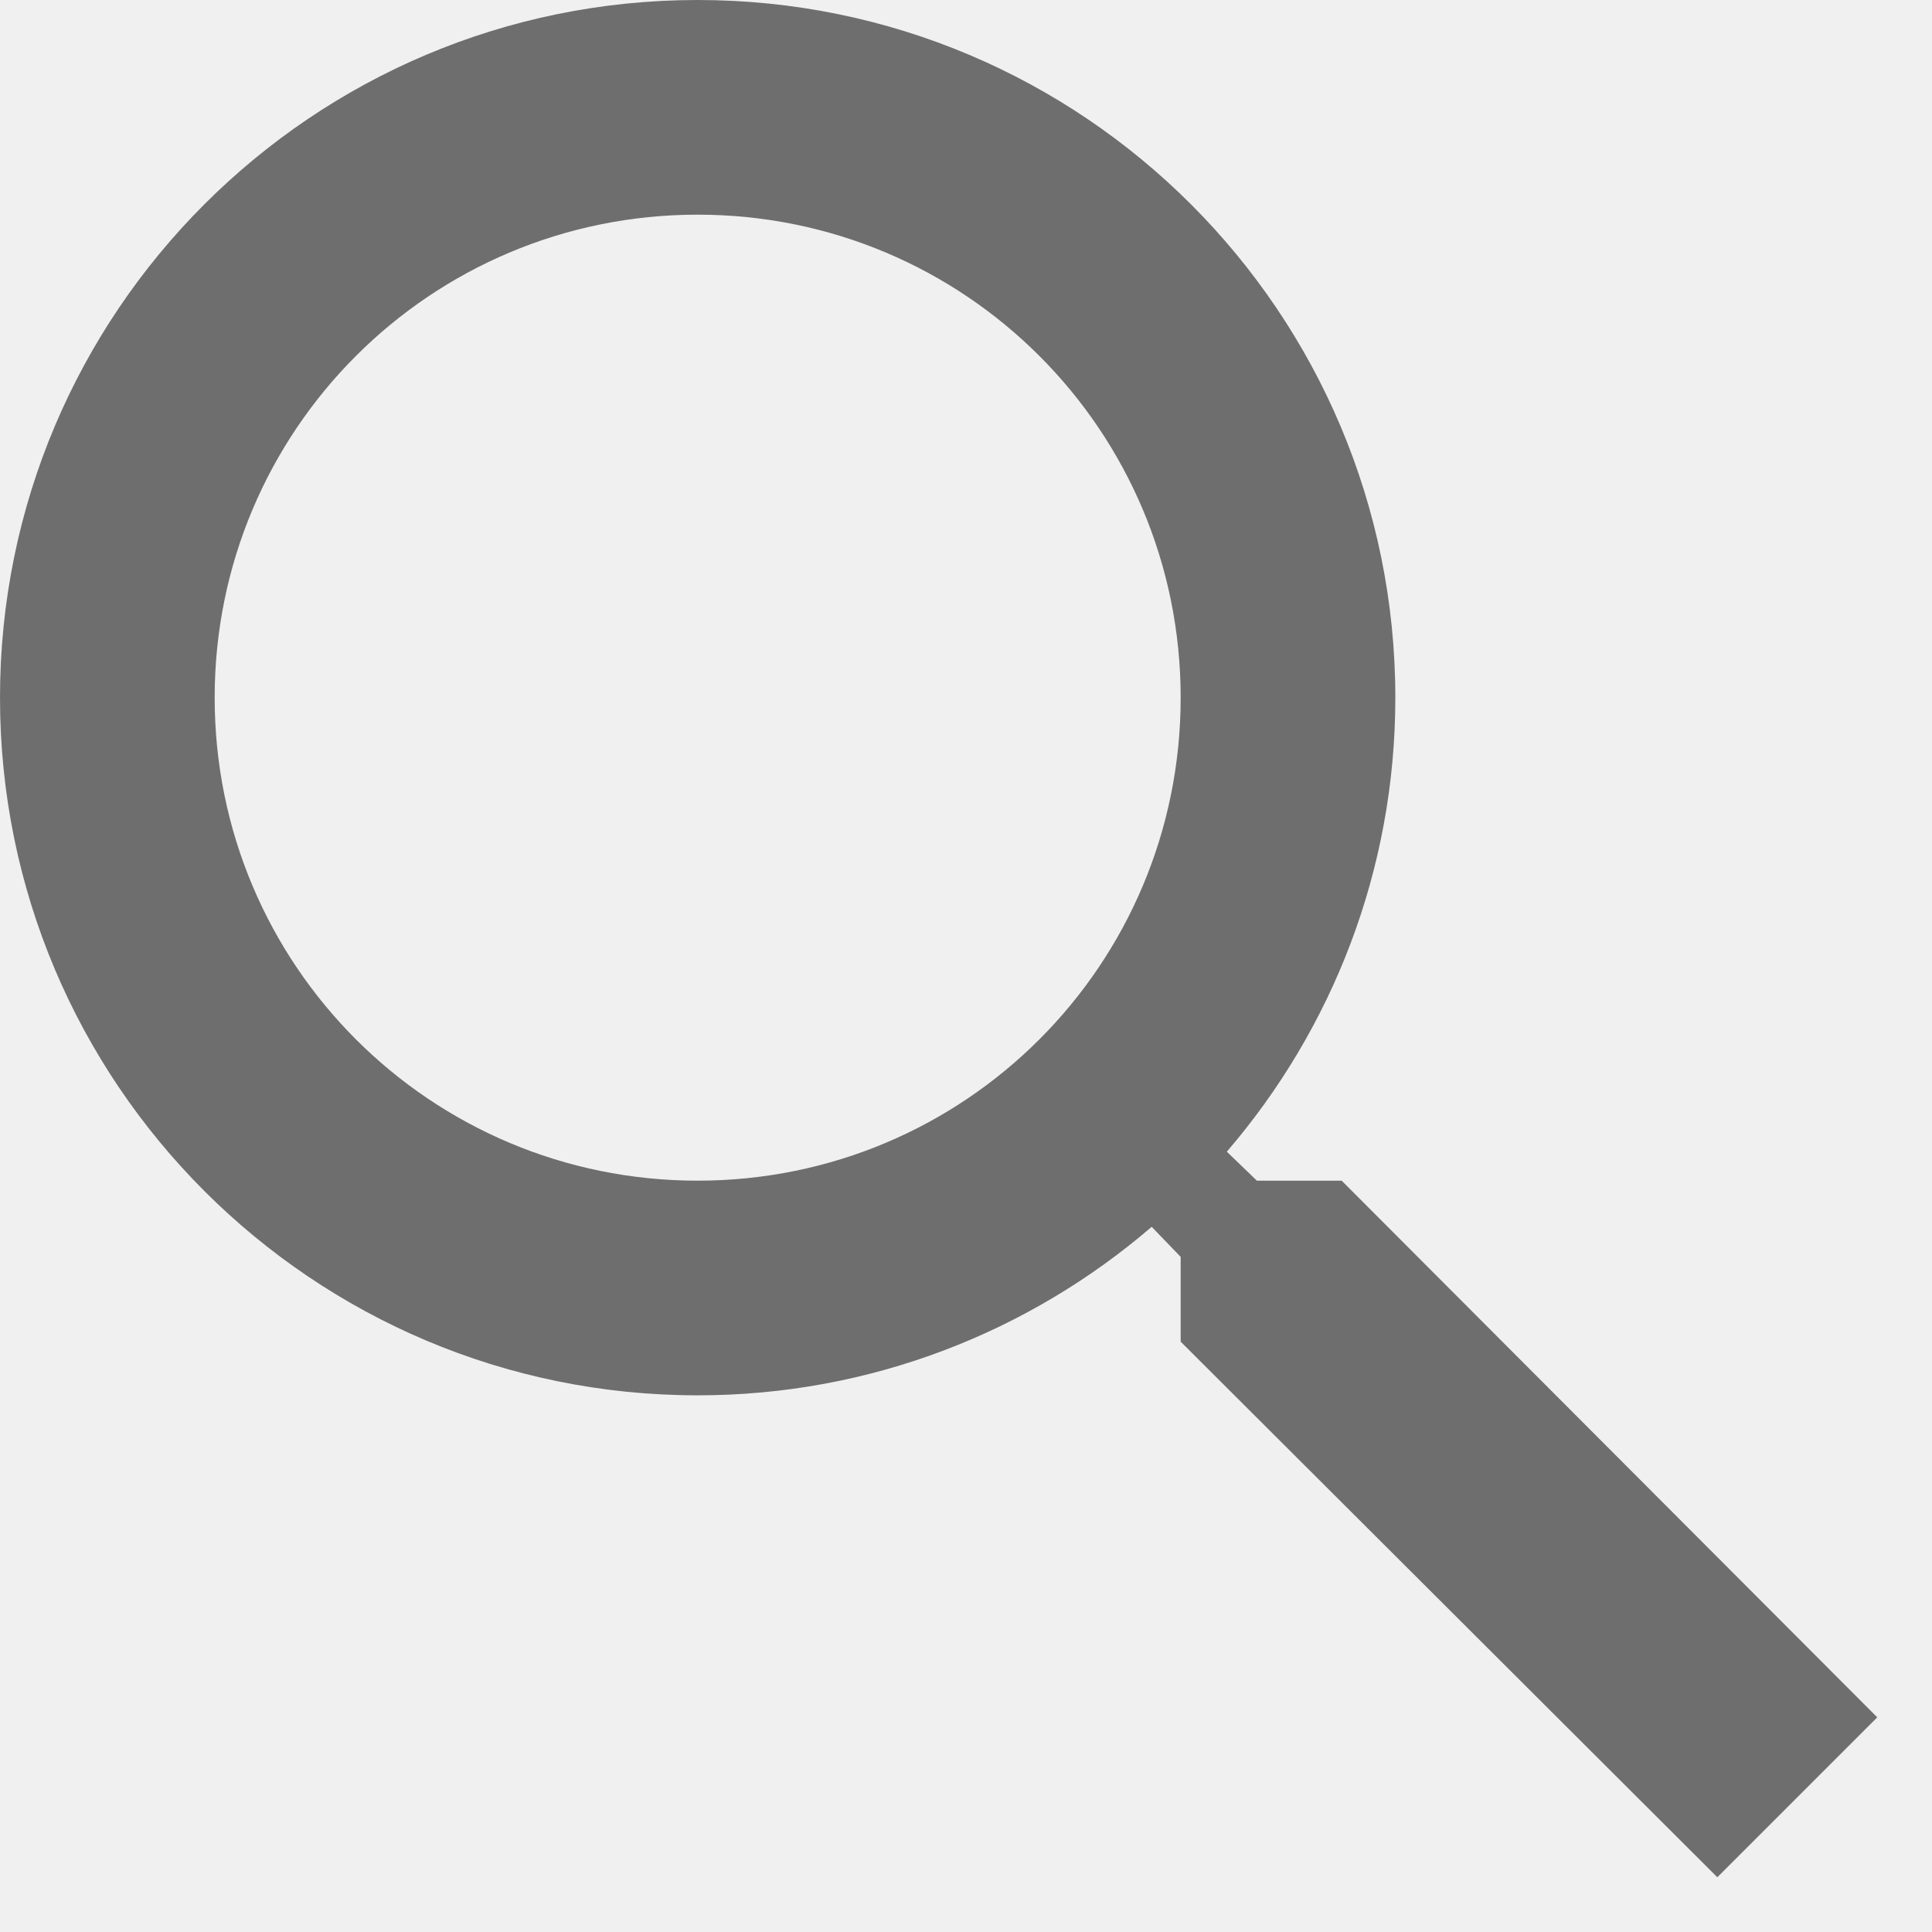
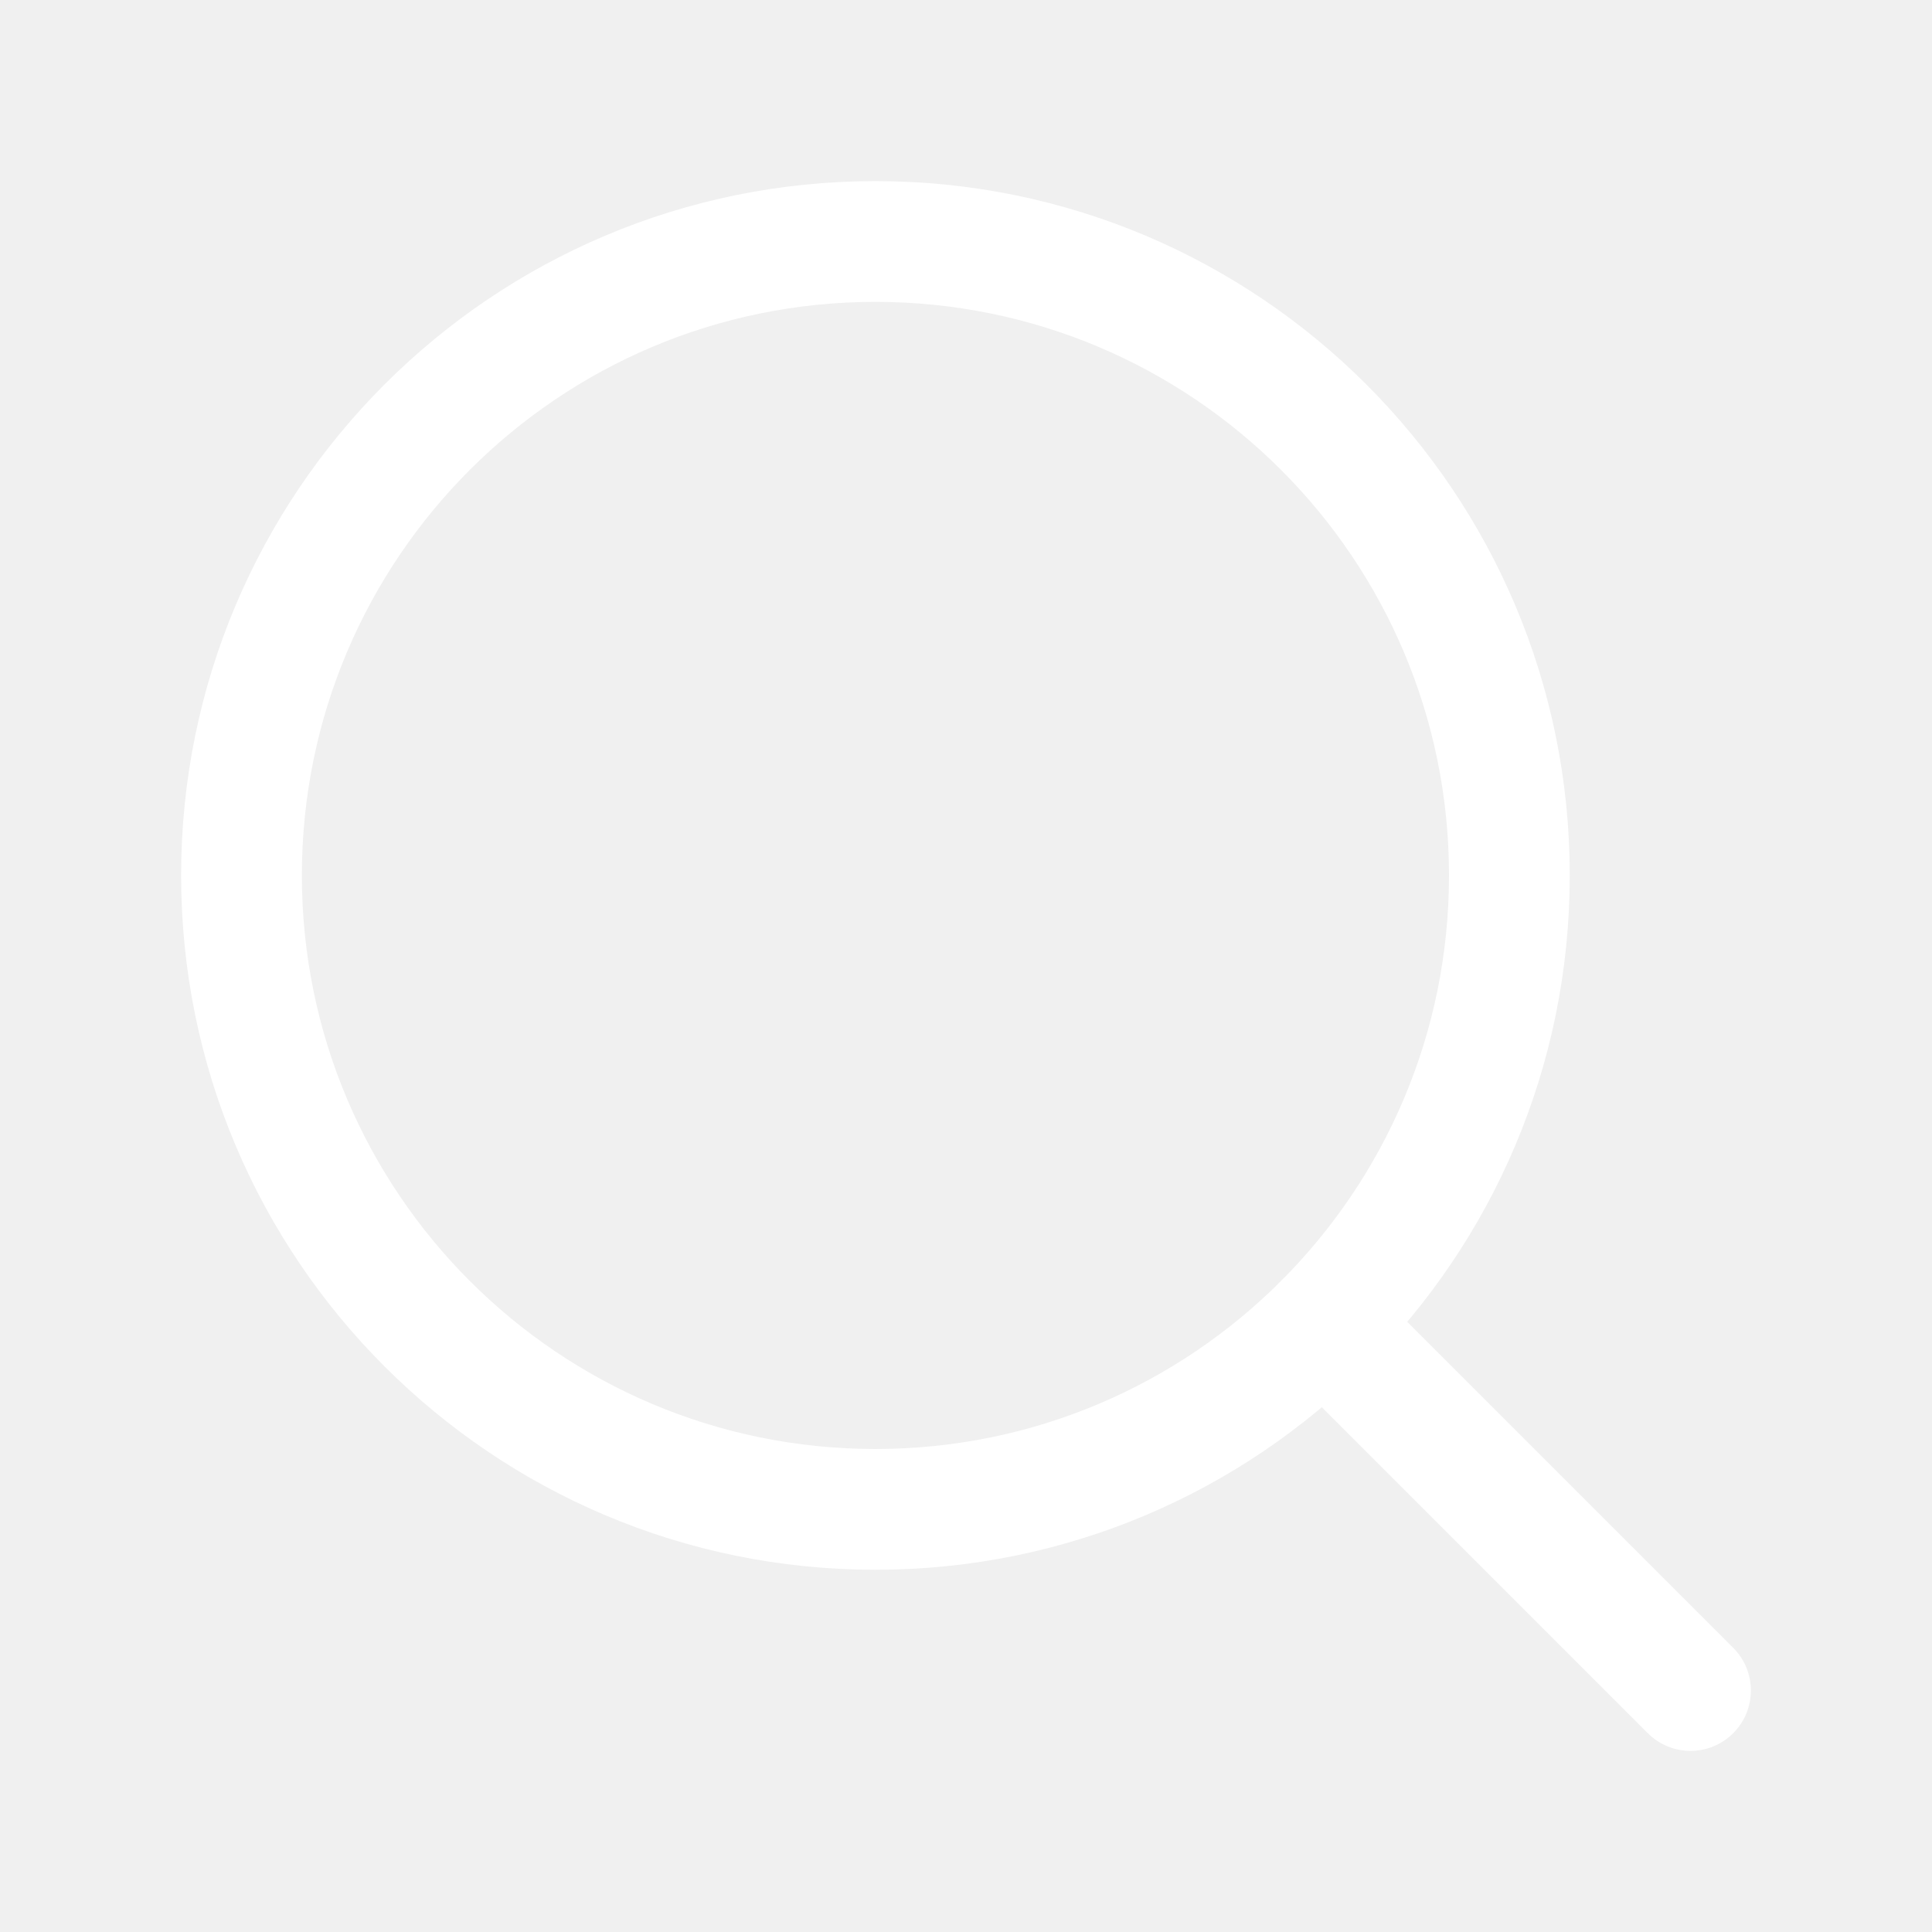
- <svg xmlns="http://www.w3.org/2000/svg" width="18" height="18" viewBox="0 0 18 18" fill="none">
-   <path d="M12.5 11H11.71L11.43 10.73C12.41 9.59 13 8.11 13 6.5C13 2.91 10.09 0 6.5 0C2.91 0 0 2.91 0 6.5C0 10.09 2.91 13 6.5 13C8.11 13 9.59 12.41 10.73 11.43L11 11.71V12.5L16 17.49L17.49 16L12.5 11ZM6.5 11C4.01 11 2 8.99 2 6.5C2 4.01 4.01 2 6.5 2C8.99 2 11 4.01 11 6.5C11 8.99 8.99 11 6.5 11Z" fill="black" fill-opacity="0.54" />
+ <svg xmlns="http://www.w3.org/2000/svg" width="20" height="20" viewBox="0 0 20 20" fill="none">
+   <path fill-rule="evenodd" clip-rule="evenodd" d="M9.062 3.125C5.783 3.125 3.125 5.783 3.125 9.062C3.125 12.342 5.783 15 9.062 15C12.342 15 15 12.342 15 9.062C15 5.783 12.342 3.125 9.062 3.125ZM1.875 9.062C1.875 5.093 5.093 1.875 9.062 1.875C13.032 1.875 16.25 5.093 16.25 9.062C16.25 13.032 13.032 16.25 9.062 16.25C5.093 16.25 1.875 13.032 1.875 9.062Z" fill="white" />
+   <path fill-rule="evenodd" clip-rule="evenodd" d="M13.261 13.261C13.505 13.017 13.901 13.017 14.145 13.261L17.942 17.058C18.186 17.302 18.186 17.698 17.942 17.942C17.698 18.186 17.302 18.186 17.058 17.942L13.261 14.145C13.017 13.901 13.017 13.505 13.261 13.261Z" fill="white" />
</svg>
